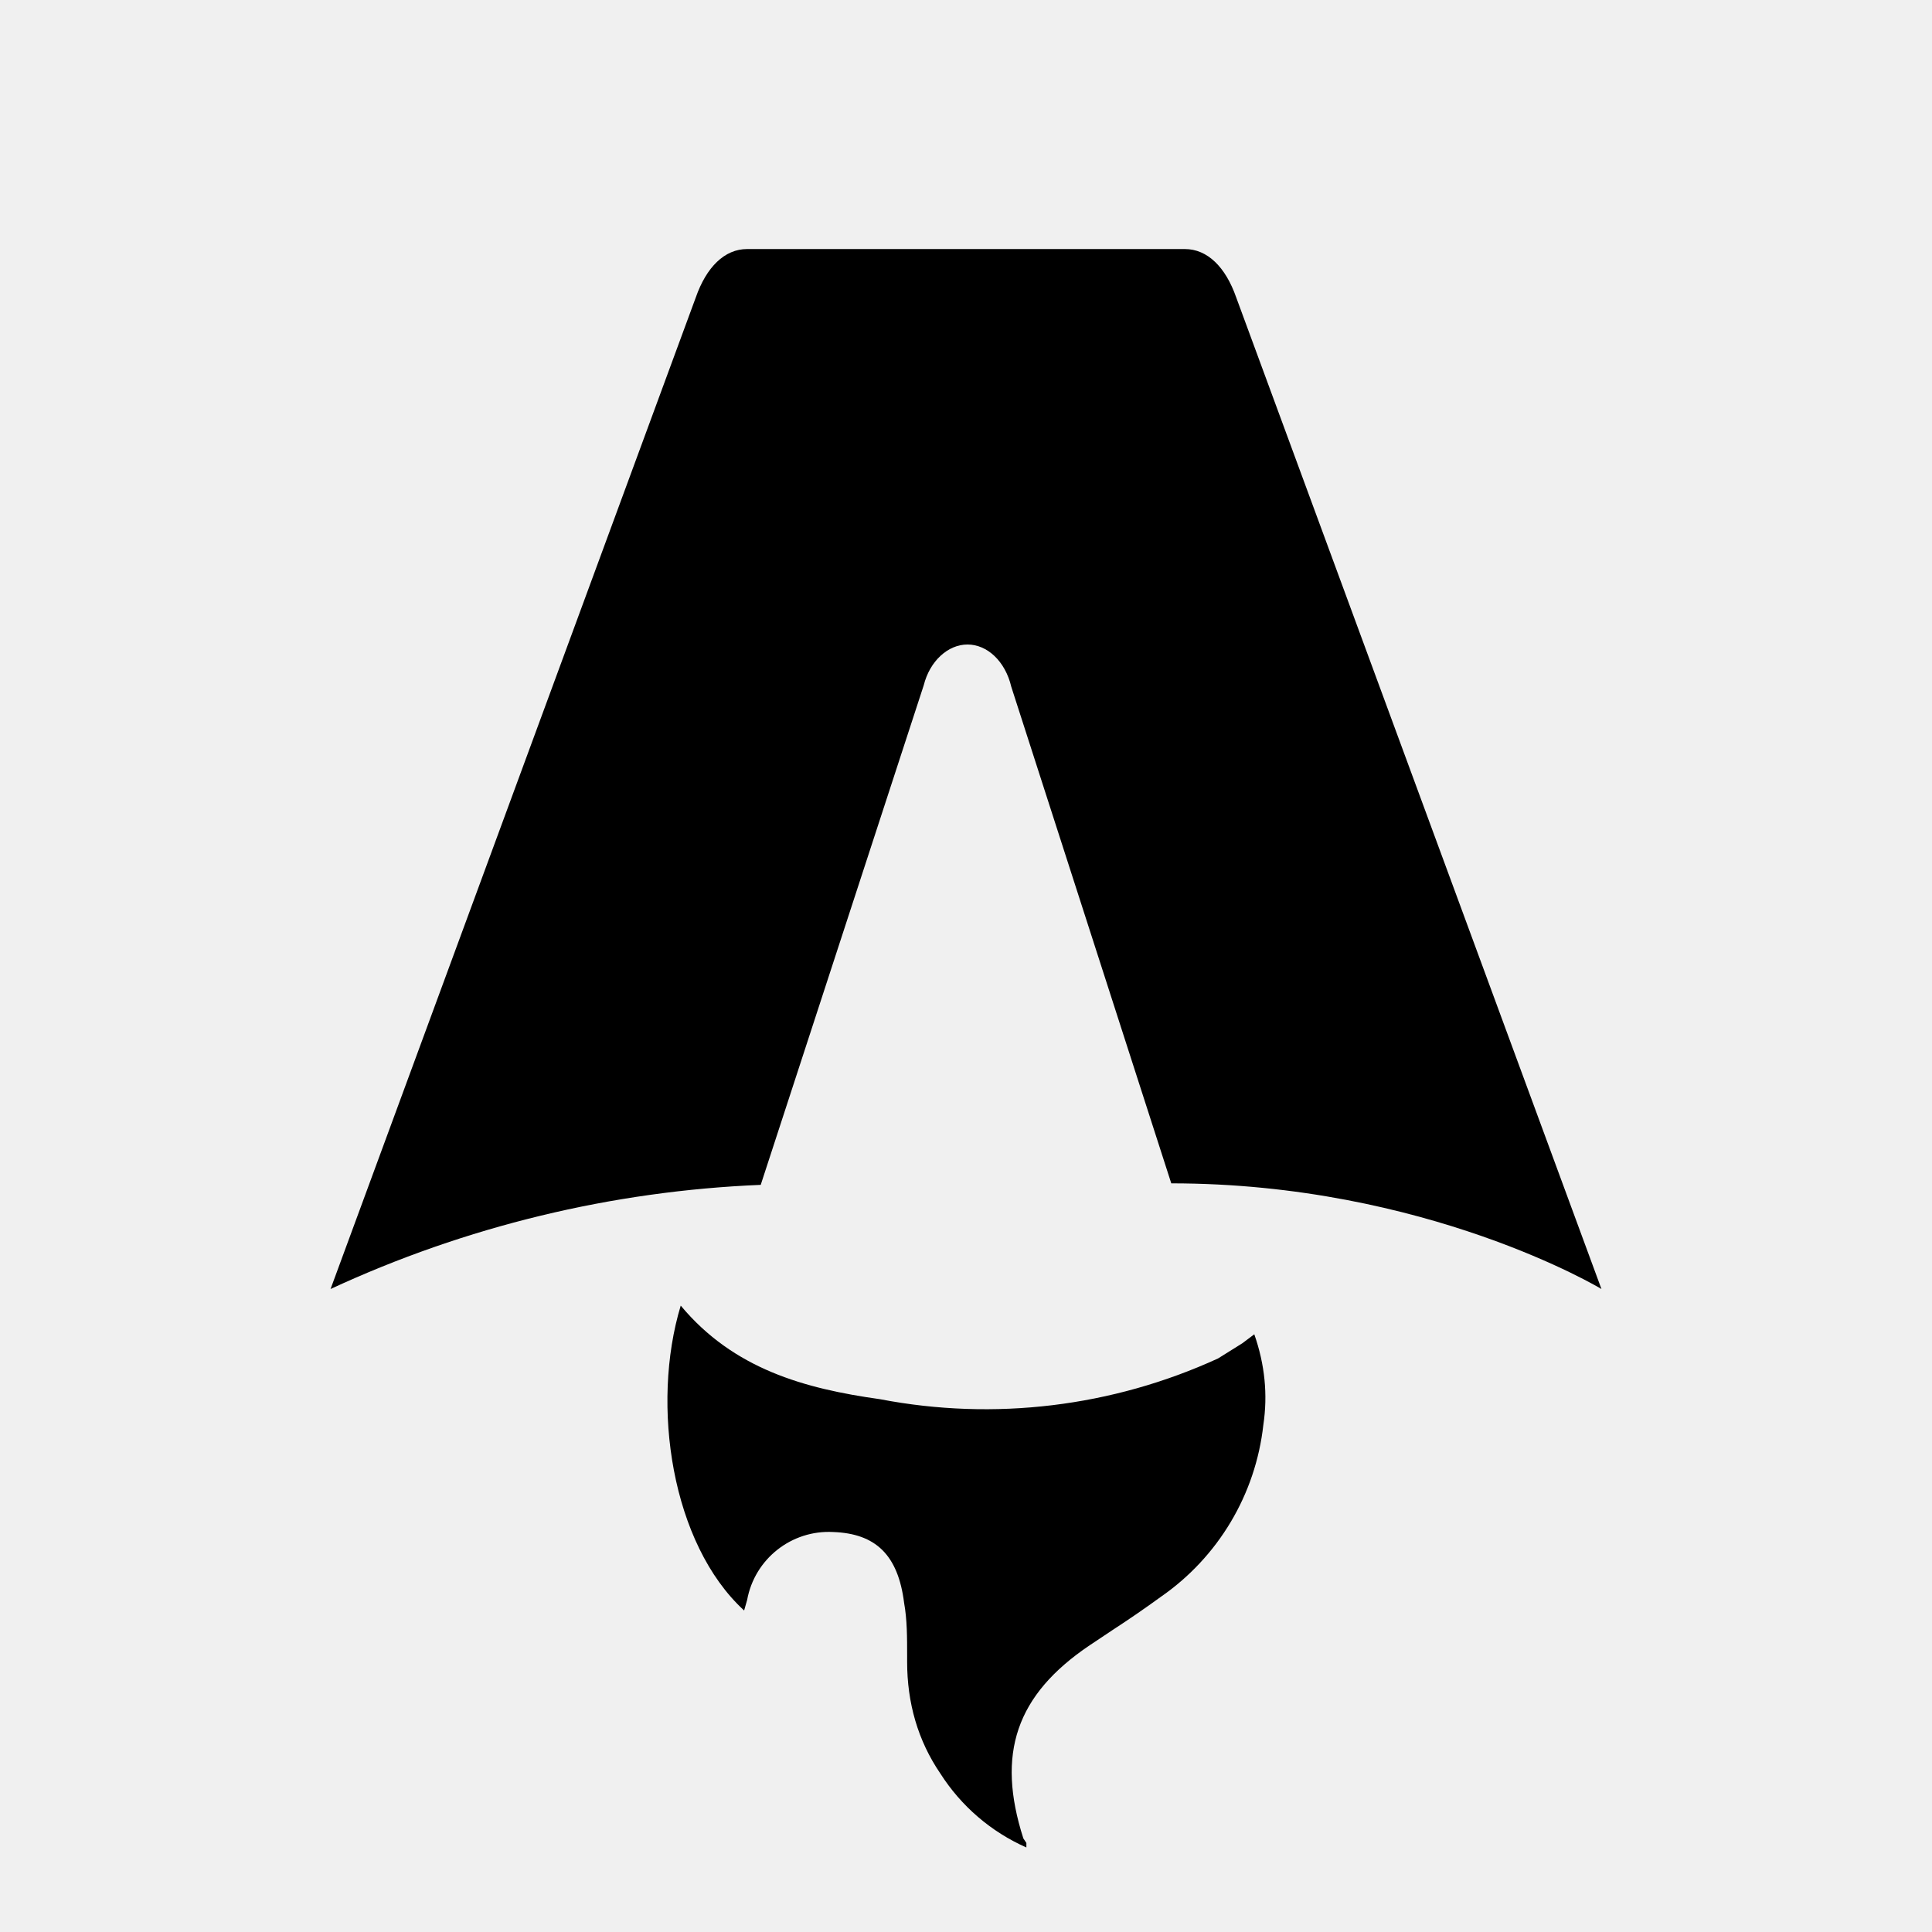
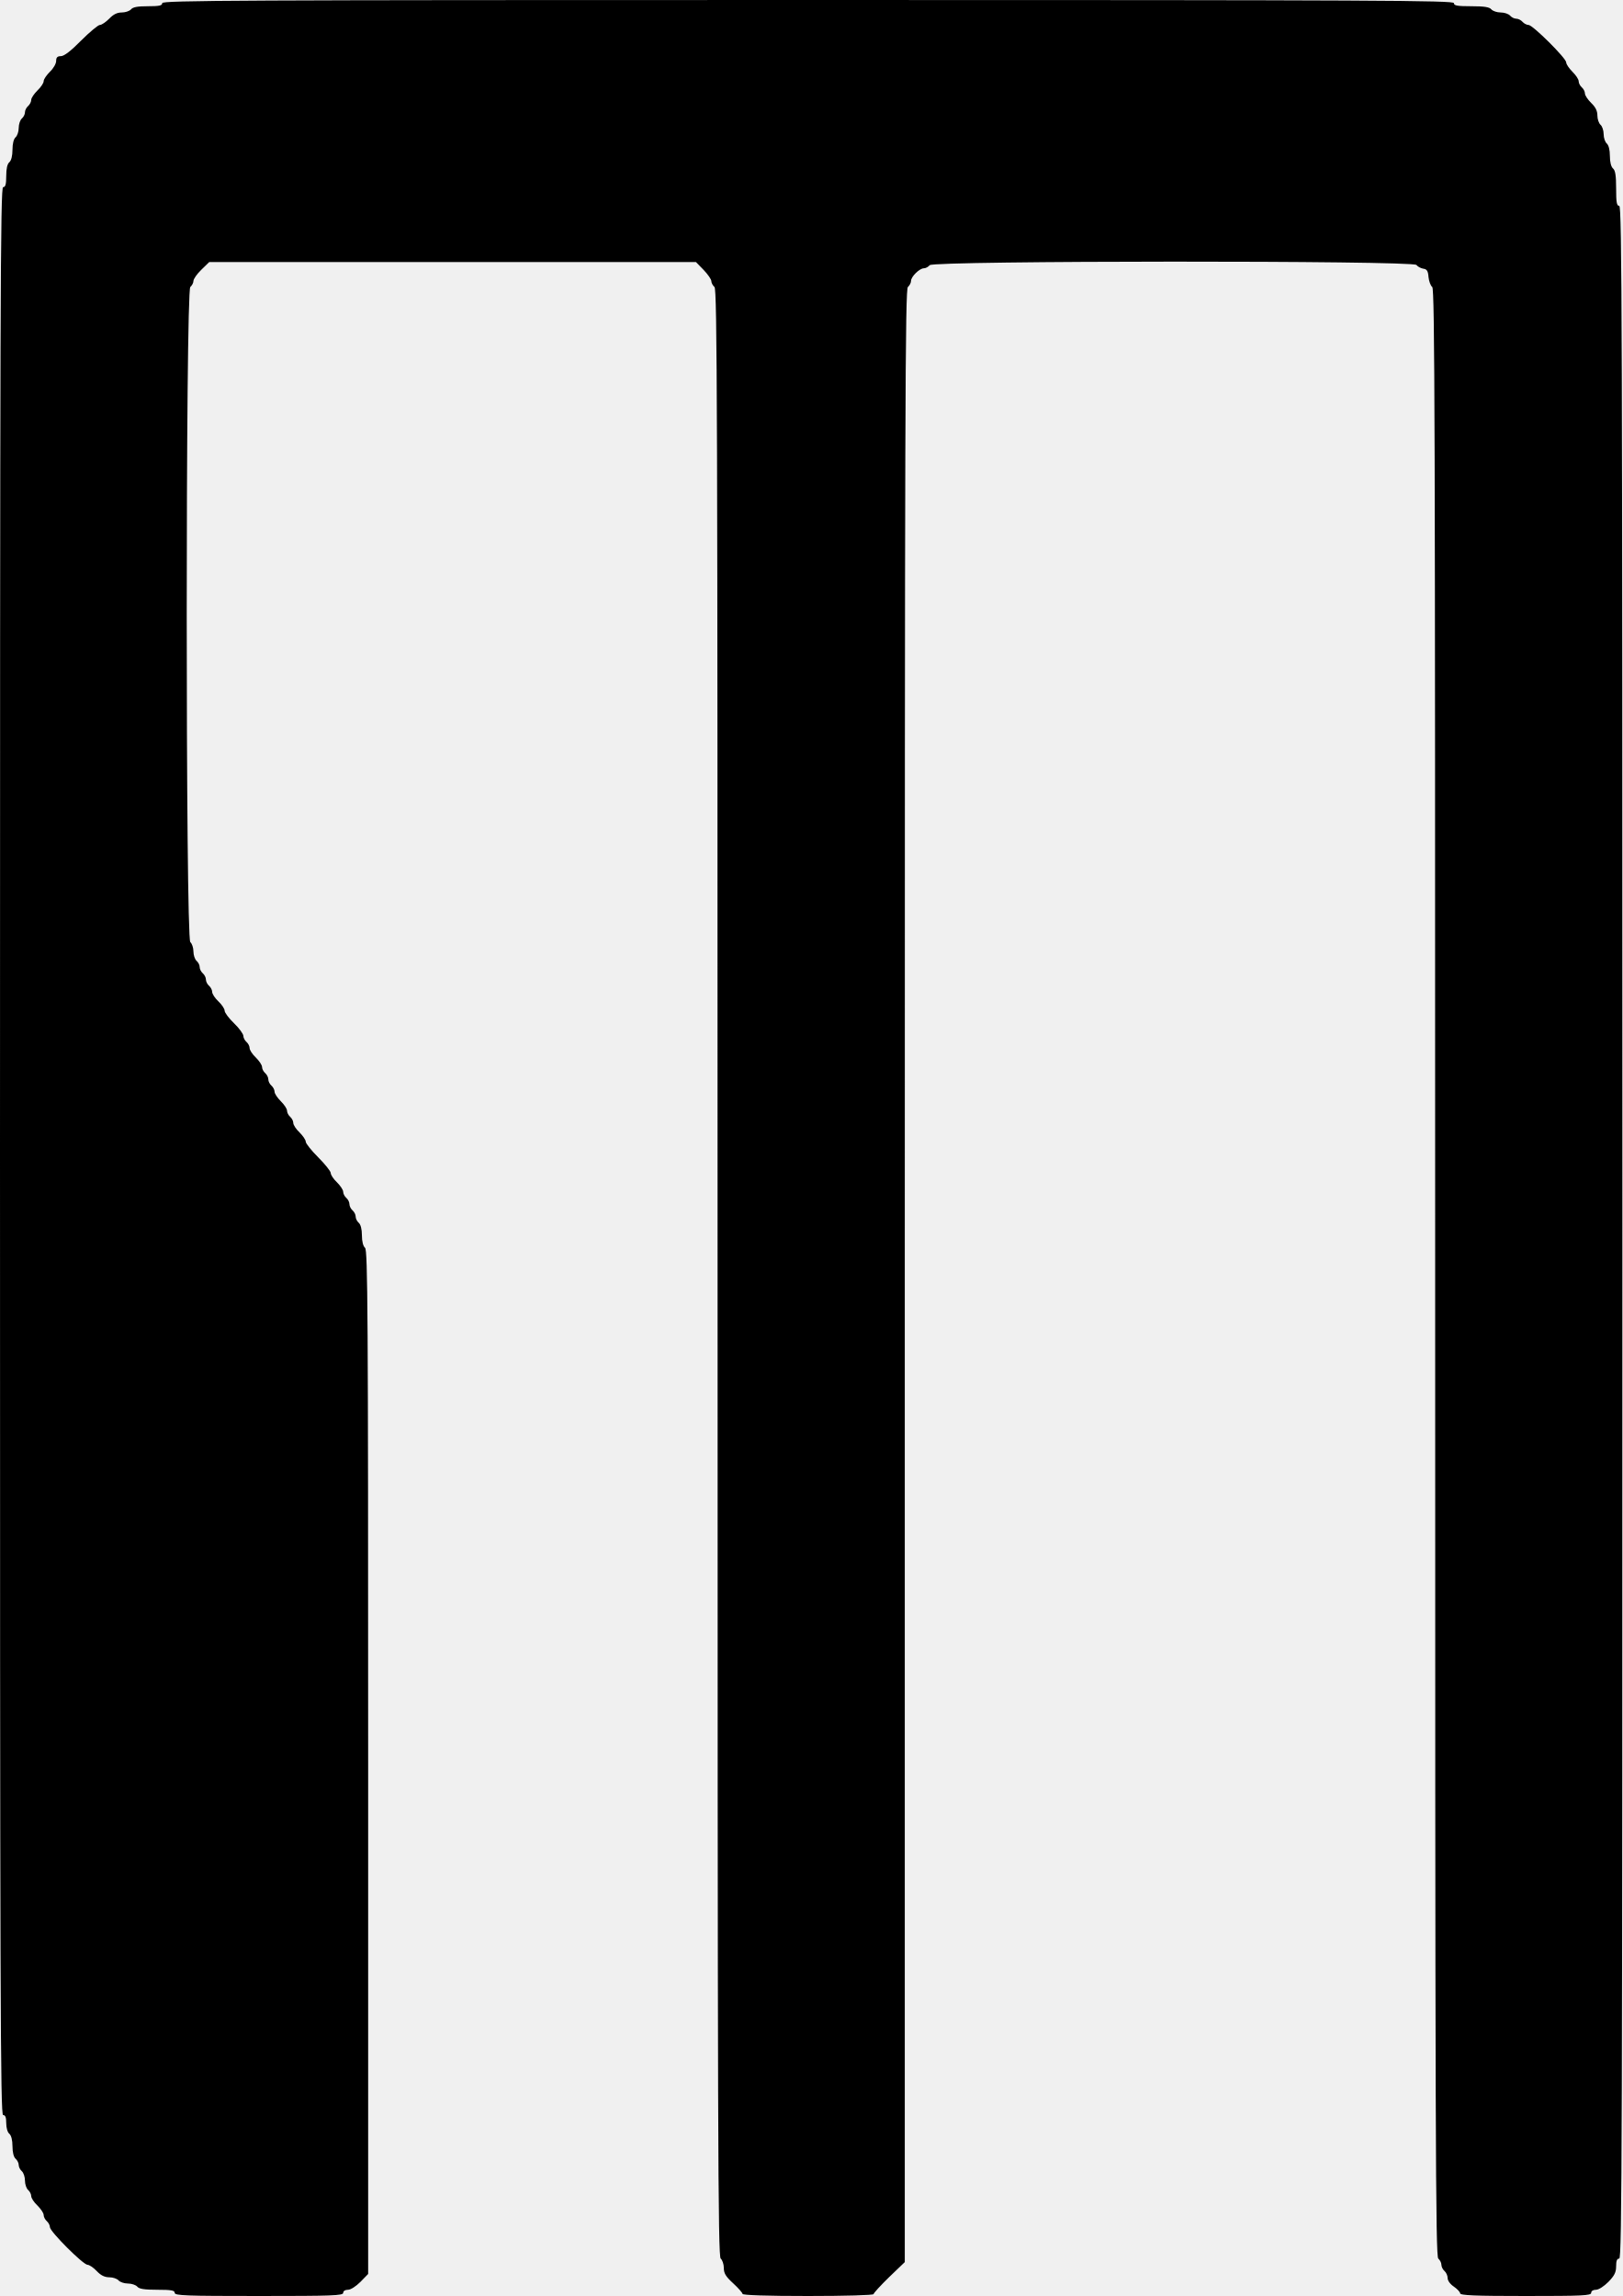
- <svg xmlns="http://www.w3.org/2000/svg" fill="none" viewBox="0 0 128 128">
-   <path d="M50.4 78.5a75.1 75.1 0 0 0-28.5 6.9l24.2-65.7c.7-2 1.9-3.2 3.4-3.2h29c1.5 0 2.7 1.2 3.4 3.2l24.2 65.7s-11.6-7-28.5-7L67 45.5c-.4-1.7-1.6-2.8-2.9-2.8-1.3 0-2.5 1.1-2.9 2.7L50.4 78.5Zm-1.1 28.2Zm-4.2-20.2c-2 6.6-.6 15.8 4.2 20.2a17.5 17.5 0 0 1 .2-.7 5.5 5.5 0 0 1 5.7-4.5c2.8.1 4.3 1.5 4.7 4.7.2 1.1.2 2.3.2 3.5v.4c0 2.7.7 5.2 2.2 7.4a13 13 0 0 0 5.7 4.9v-.3l-.2-.3c-1.8-5.6-.5-9.5 4.4-12.8l1.5-1a73 73 0 0 0 3.2-2.2 16 16 0 0 0 6.8-11.4c.3-2 .1-4-.6-6l-.8.6-1.6 1a37 37 0 0 1-22.4 2.7c-5-.7-9.7-2-13.2-6.2Z" />
-   <style>
-         path { fill: #000; }
-         @media (prefers-color-scheme: dark) {
-             path { fill: #FFF; }
-         }
-     </style>
+ <svg xmlns="http://www.w3.org/2000/svg" version="1.0" width="780pt" height="1104pt" viewBox="0 0 780 1104" preserveAspectRatio="xMidYMid meet">
+   <g transform="translate(0,1104) scale(0.1,-0.1)" fill="#000000" stroke="none">
+     <path d="M780 11025 c0 -12 -14 -15 -69 -15 -49 0 -72 -4 -81 -15 -7 -8 -27 -15 -44 -15 -23 0 -41 -9 -61 -30 -16 -16 -36 -30 -45 -30 -8 0 -49 -34 -90 -75 -49 -50 -82 -75 -97 -75 -17 0 -23 -6 -23 -23 0 -13 -13 -36 -30 -52 -16 -16 -30 -36 -30 -45 0 -9 -13 -29 -30 -45 -16 -16 -30 -36 -30 -46 0 -9 -7 -22 -15 -29 -8 -7 -15 -20 -15 -30 0 -10 -7 -23 -15 -30 -8 -7 -15 -27 -15 -45 0 -18 -7 -38 -15 -45 -9 -8 -15 -30 -15 -60 0 -30 -6 -52 -15 -60 -10 -8 -15 -31 -15 -66 0 -41 -4 -54 -15 -54 -13 0 -15 -522 -15 -4635 0 -4113 2 -4635 15 -4635 11 0 15 -11 15 -39 0 -22 6 -44 15 -51 9 -8 15 -30 15 -60 0 -30 6 -52 15 -60 8 -7 15 -20 15 -30 0 -10 7 -23 15 -30 8 -7 15 -27 15 -45 0 -18 7 -38 15 -45 8 -7 15 -20 15 -29 0 -10 13 -30 30 -46 16 -16 30 -36 30 -46 0 -9 7 -22 15 -29 8 -7 15 -20 15 -29 0 -21 160 -181 181 -181 8 0 28 -13 44 -30 20 -21 38 -30 61 -30 17 0 37 -7 44 -15 7 -8 27 -15 45 -15 18 0 38 -7 45 -15 9 -11 34 -15 96 -15 68 0 84 -3 84 -15 0 -13 52 -15 405 -15 353 0 405 2 405 15 0 9 9 15 23 15 13 0 38 16 60 38 l37 38 0 2461 c0 2175 -2 2462 -15 2473 -9 8 -15 30 -15 60 0 30 -6 52 -15 60 -8 7 -15 20 -15 30 0 10 -7 23 -15 30 -8 7 -15 20 -15 30 0 10 -7 23 -15 30 -8 7 -15 20 -15 29 0 10 -14 30 -30 46 -17 16 -30 36 -30 45 0 8 -27 42 -60 75 -33 33 -60 67 -60 75 0 9 -14 29 -30 45 -17 16 -30 36 -30 46 0 9 -7 22 -15 29 -8 7 -15 20 -15 29 0 10 -14 30 -30 46 -16 16 -30 36 -30 46 0 9 -7 22 -15 29 -8 7 -15 20 -15 30 0 10 -7 23 -15 30 -8 7 -15 20 -15 29 0 10 -14 30 -30 46 -17 16 -30 36 -30 46 0 9 -7 22 -15 29 -8 7 -15 20 -15 29 0 9 -20 37 -45 61 -25 24 -45 51 -45 60 0 9 -13 29 -30 45 -17 16 -30 36 -30 46 0 9 -7 22 -15 29 -8 7 -15 20 -15 30 0 10 -7 23 -15 30 -8 7 -15 20 -15 30 0 10 -7 23 -15 30 -8 7 -15 27 -15 45 0 18 -7 38 -15 45 -23 19 -23 3131 0 3150 8 7 15 20 15 29 0 9 17 34 38 54 l38 37 1170 0 1170 0 37 -38 c20 -21 37 -45 37 -54 0 -8 7 -21 15 -28 13 -11 15 -550 15 -4740 0 -4190 2 -4729 15 -4740 8 -7 15 -27 15 -45 0 -26 9 -41 45 -74 25 -23 45 -46 45 -51 0 -6 116 -10 315 -10 179 0 315 4 315 9 0 5 34 42 75 82 l75 72 0 4742 c0 4203 2 4744 15 4755 8 7 15 20 15 29 0 21 41 61 62 61 9 0 21 7 28 15 18 22 2321 23 2340 1 6 -8 21 -16 33 -18 17 -2 23 -11 25 -40 2 -20 10 -42 18 -48 12 -11 14 -631 14 -4740 0 -4190 2 -4729 15 -4740 8 -7 15 -20 15 -30 0 -10 7 -23 15 -30 8 -7 15 -22 15 -34 0 -12 12 -29 30 -41 16 -11 30 -26 30 -32 0 -10 70 -13 315 -13 273 0 315 2 315 15 0 9 9 15 23 15 13 0 38 16 60 38 29 30 37 46 37 75 0 26 4 37 15 37 13 0 15 555 15 4935 0 4380 -2 4935 -15 4935 -12 0 -15 16 -15 84 0 62 -4 87 -15 96 -9 8 -15 30 -15 60 0 30 -6 52 -15 60 -8 7 -15 27 -15 45 0 18 -7 38 -15 45 -8 7 -15 27 -15 44 0 23 -9 41 -30 61 -16 16 -30 36 -30 46 0 9 -7 22 -15 29 -8 7 -15 20 -15 29 0 10 -14 30 -30 46 -16 16 -30 36 -30 45 0 20 -161 180 -181 180 -9 0 -22 7 -29 15 -7 8 -20 15 -30 15 -10 0 -23 7 -30 15 -7 8 -27 15 -45 15 -18 0 -38 7 -45 15 -9 11 -34 15 -96 15 -68 0 -84 3 -84 15 0 13 -352 15 -3105 15 -2753 0 -3105 -2 -3105 -15z" />
+   </g>
</svg>
